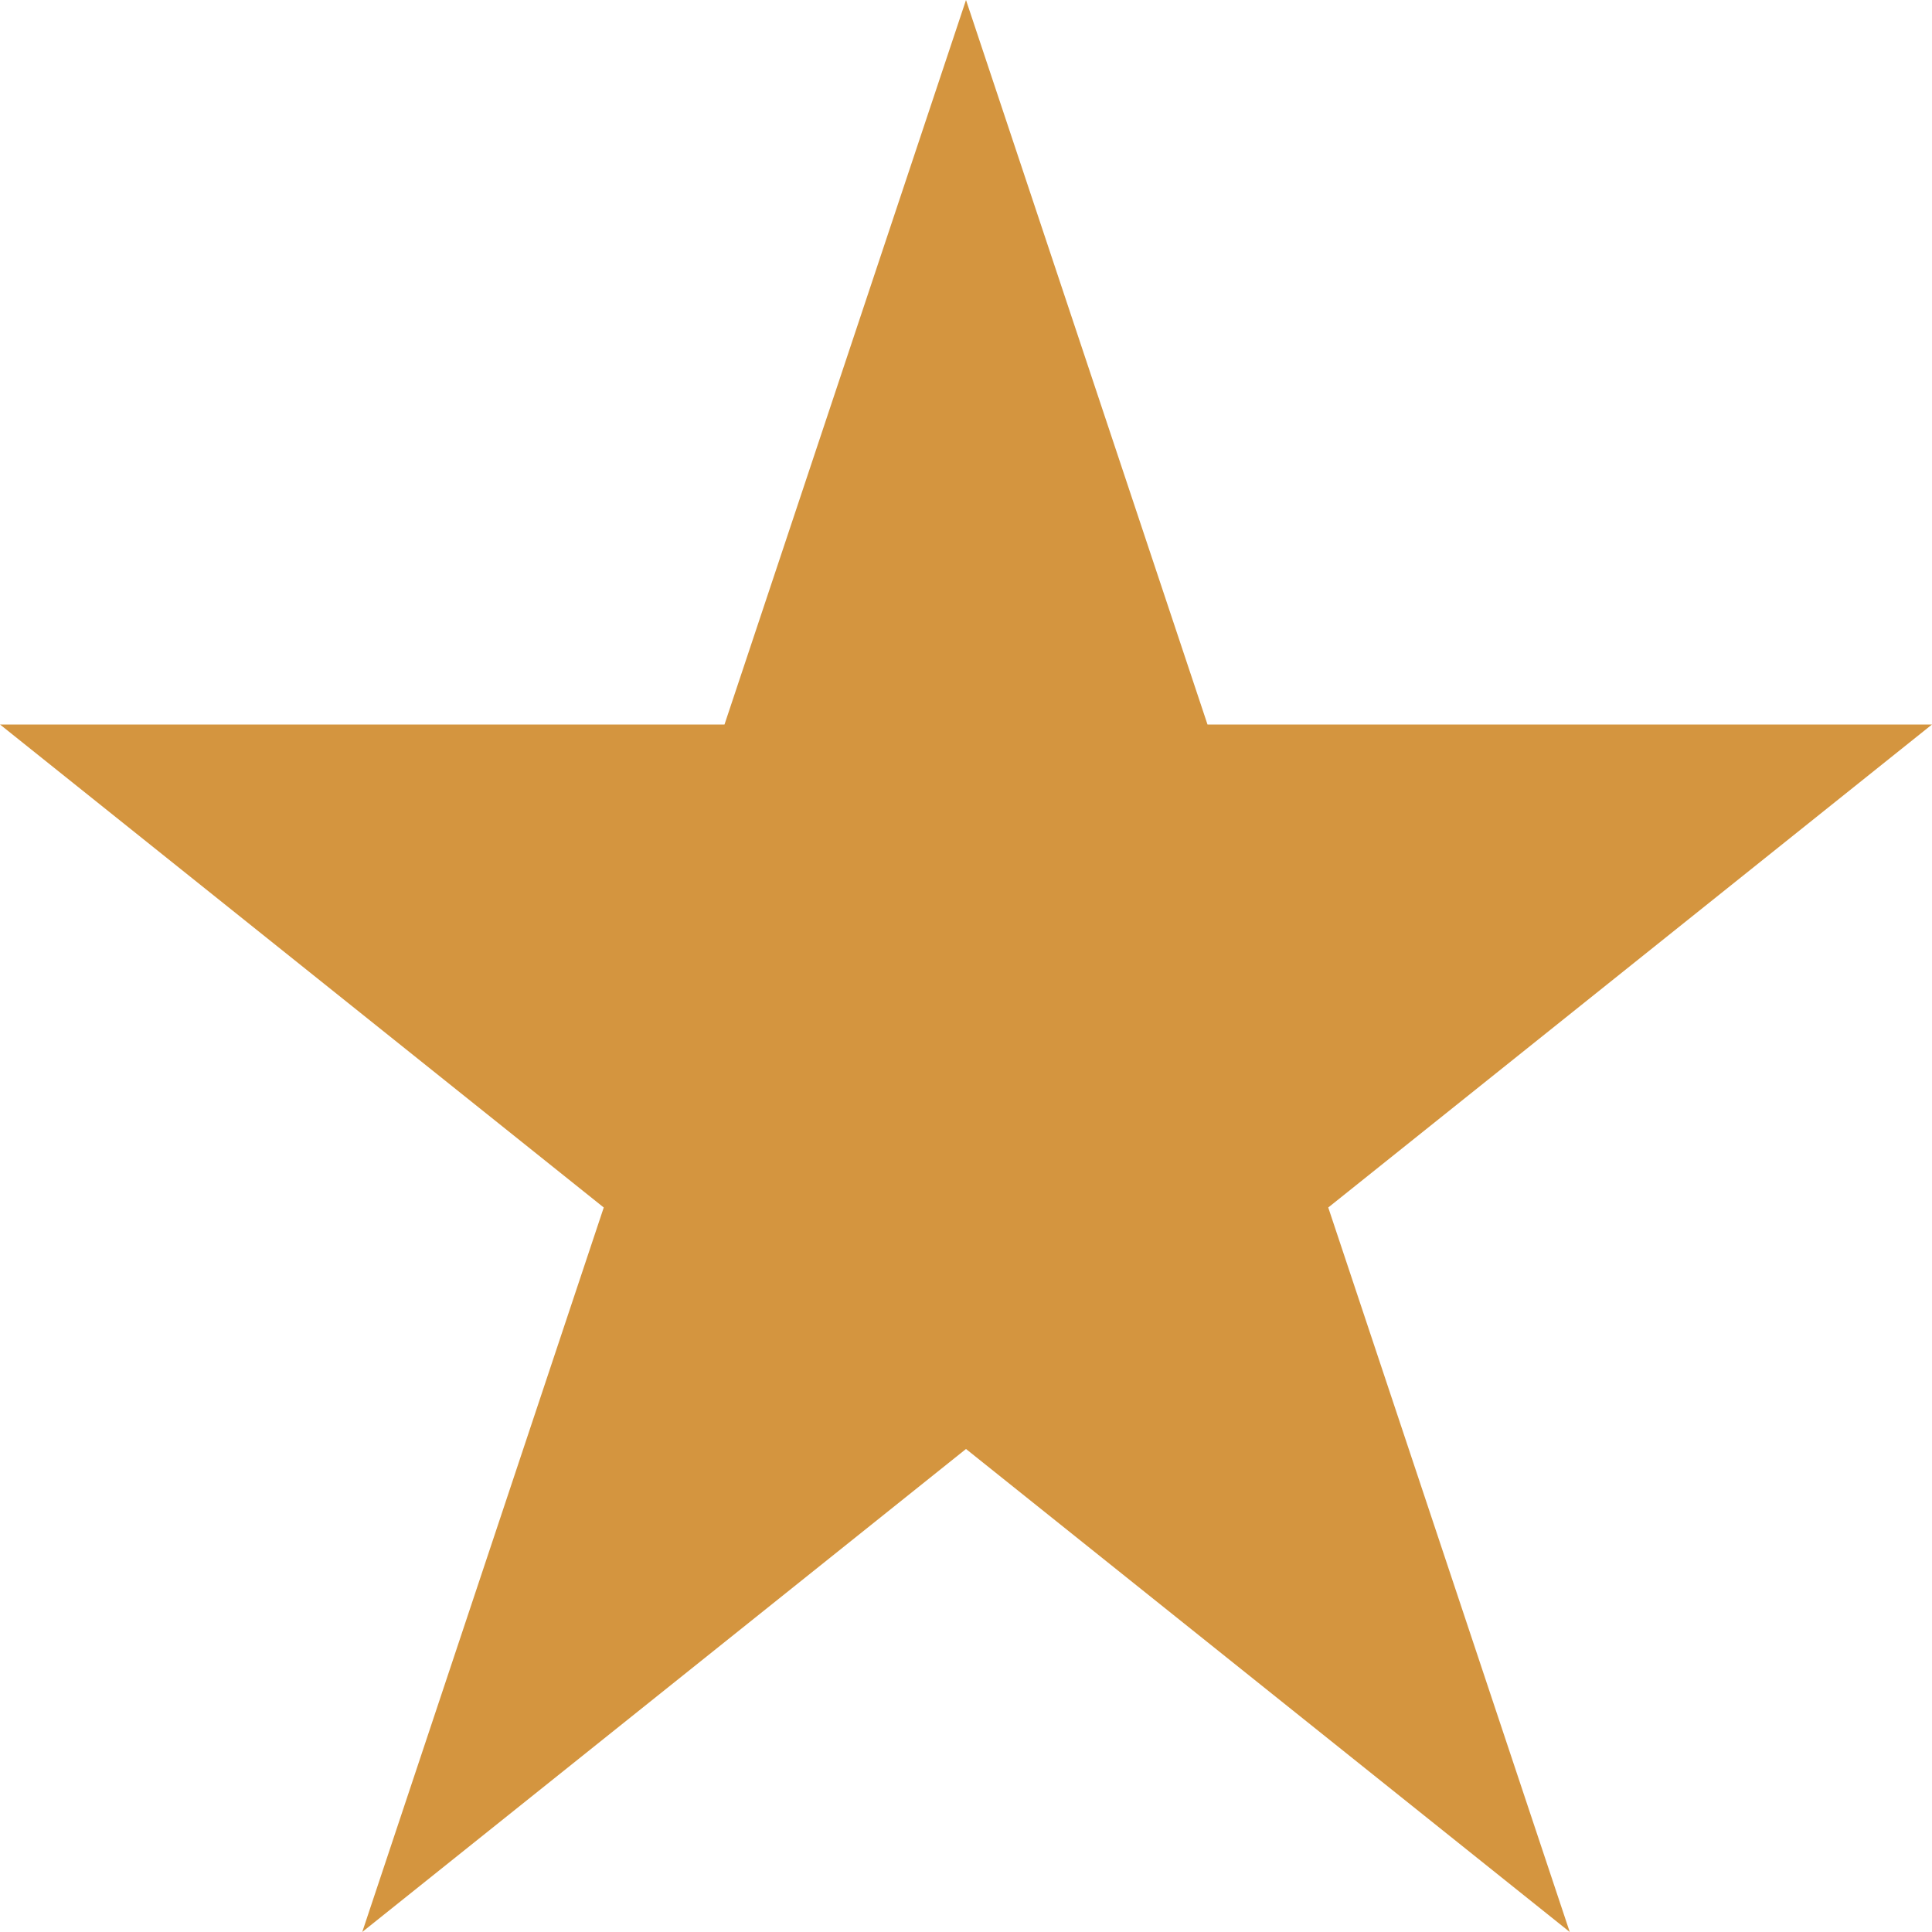
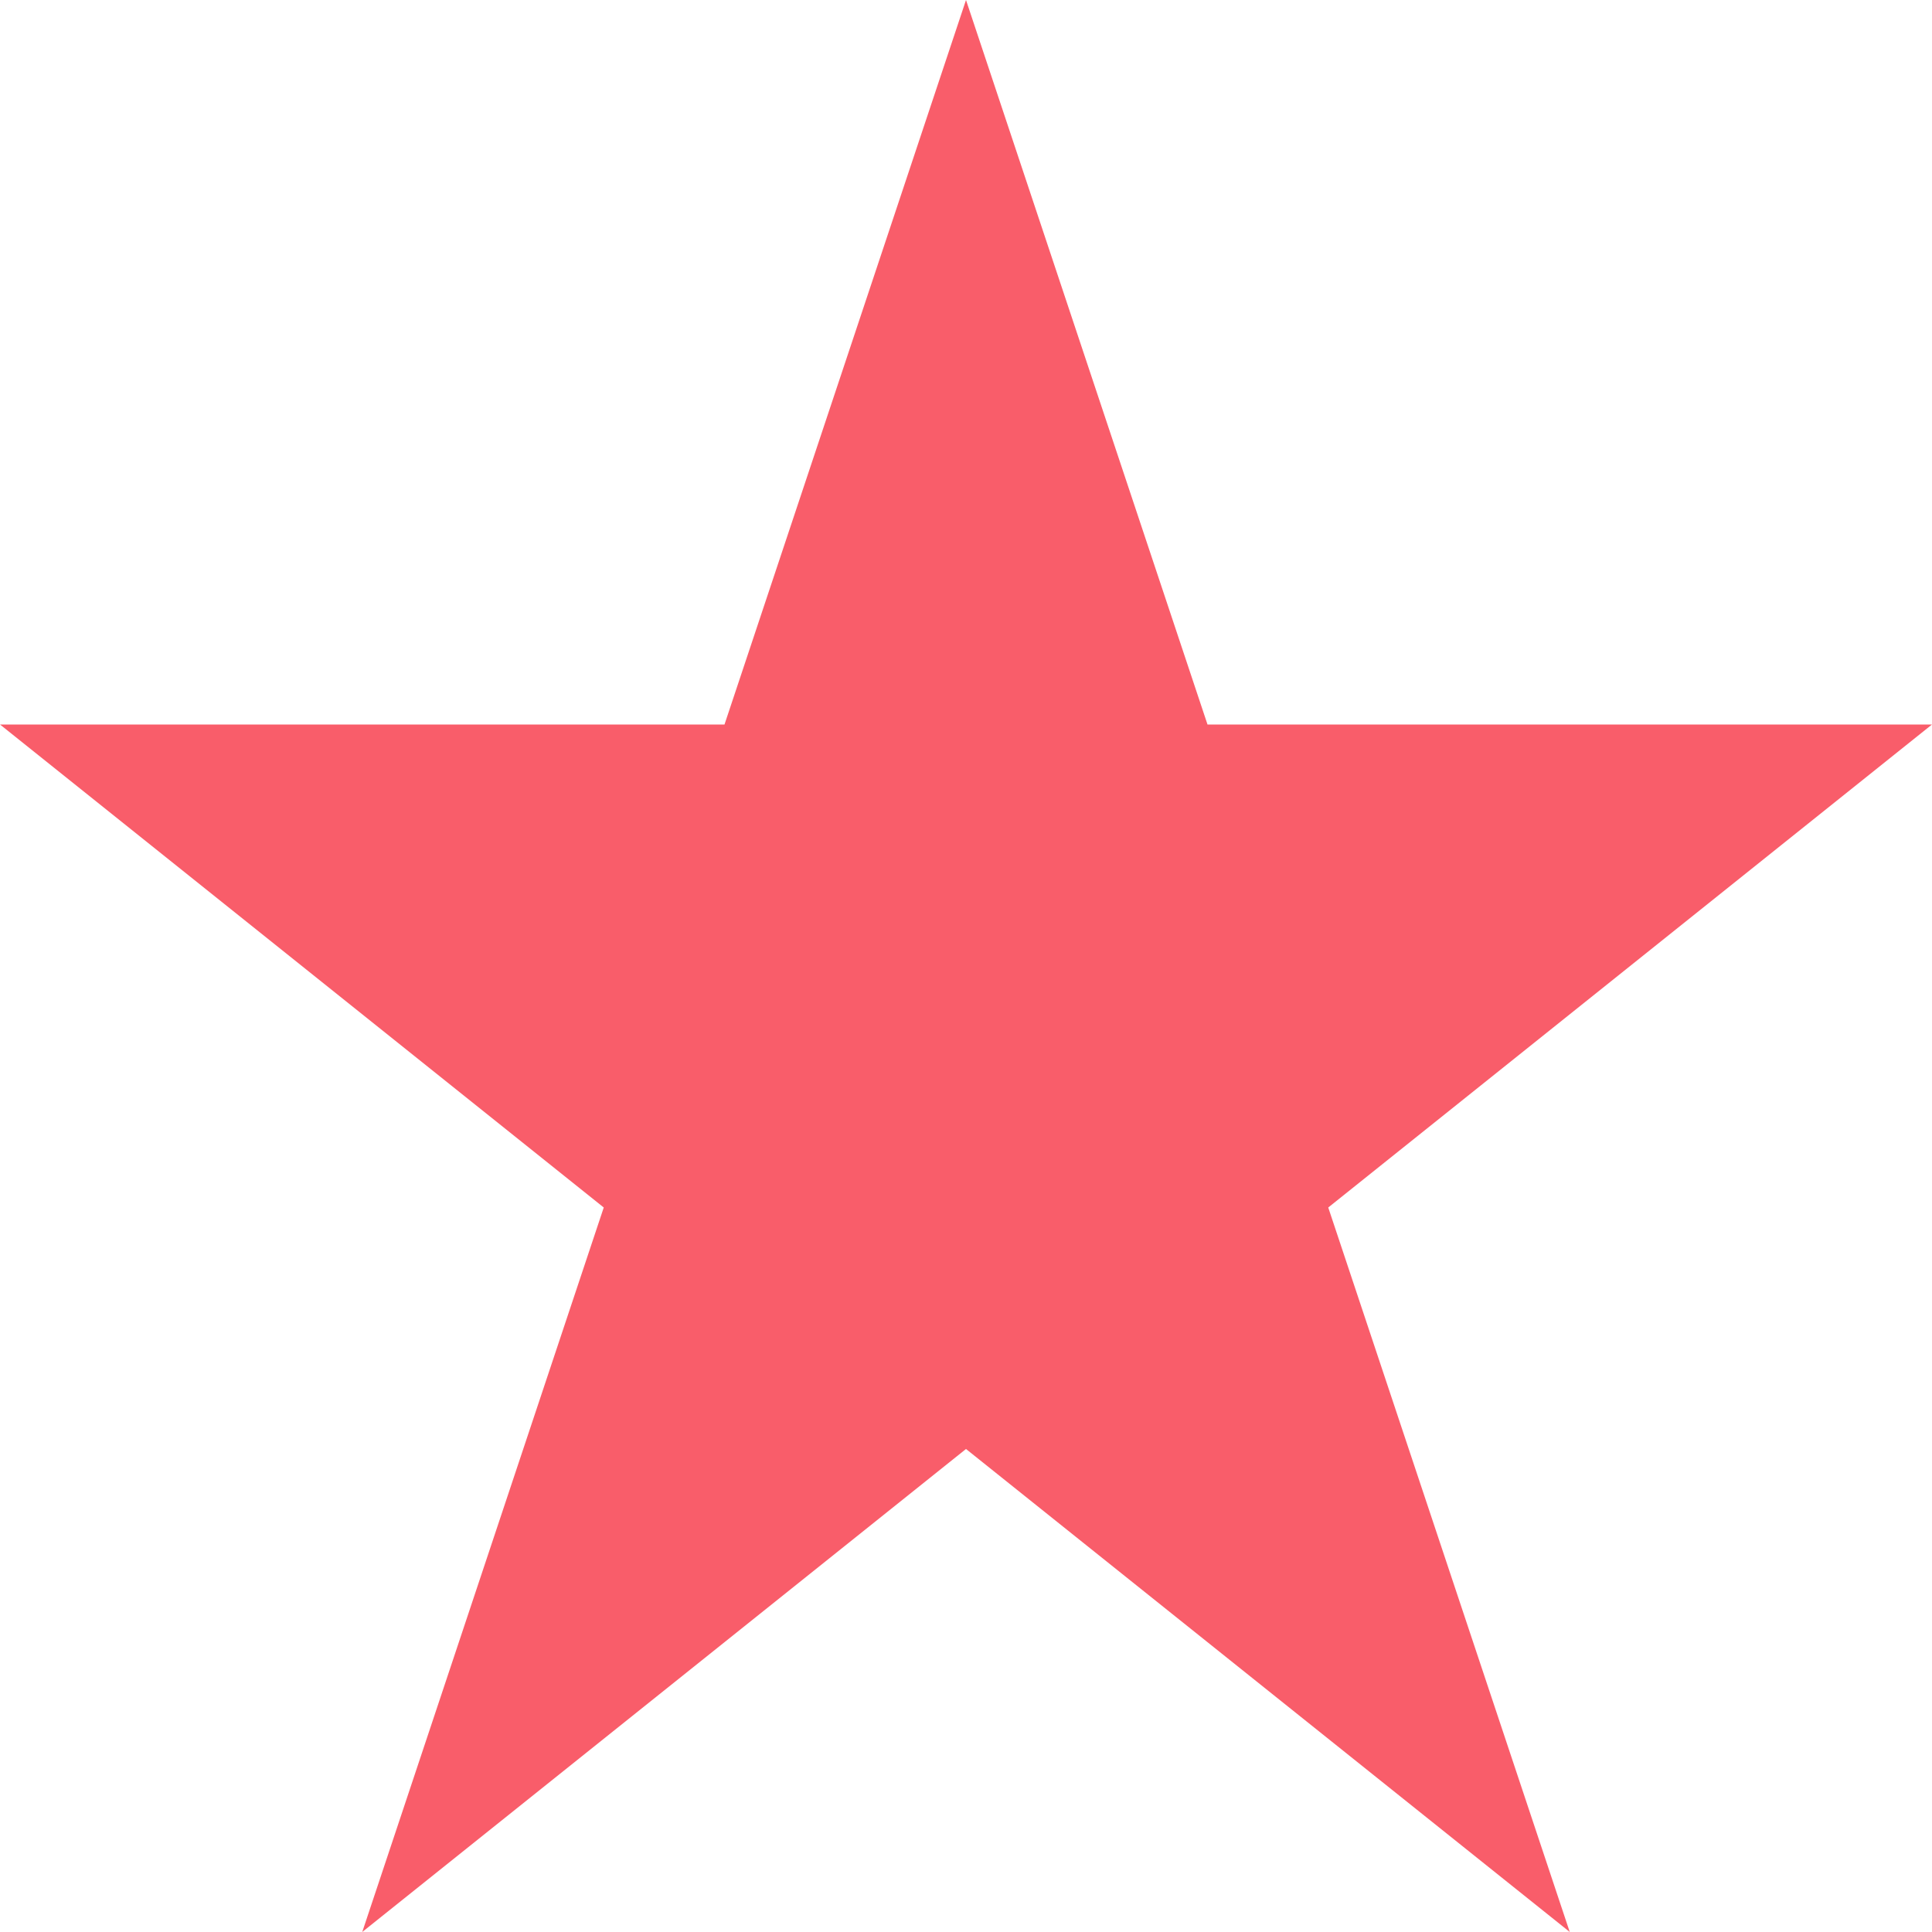
- <svg xmlns="http://www.w3.org/2000/svg" id="Layer_1" data-name="Layer 1" width="64" height="64" viewBox="0 0 64 64">
-   <defs>
-     <style>.cls-1{fill:#d4953f;}</style>
-   </defs>
-   <path class="cls-1" d="M32,0L24,24H0L20,40,12,64,32,48,52,64,44,40,64,24H40Z" />
+ <svg xmlns="http://www.w3.org/2000/svg" width="64px" height="64px" viewBox="0 0 64 64" version="1.1">
+   <defs />
+   <g id="Page-1" stroke="none" stroke-width="1" fill="none" fill-rule="evenodd">
+     <g id="fire" transform="translate(-95, -8)" fill="#F95D6A" fill-rule="nonzero">
+       <g id="star" transform="translate(95, 8)">
+         <polygon id="Shape" points="32 0 24 24 0 24 20 40 12 64 32 48 52 64 44 40 64 24 40 24" />
+       </g>
+     </g>
+   </g>
</svg>
